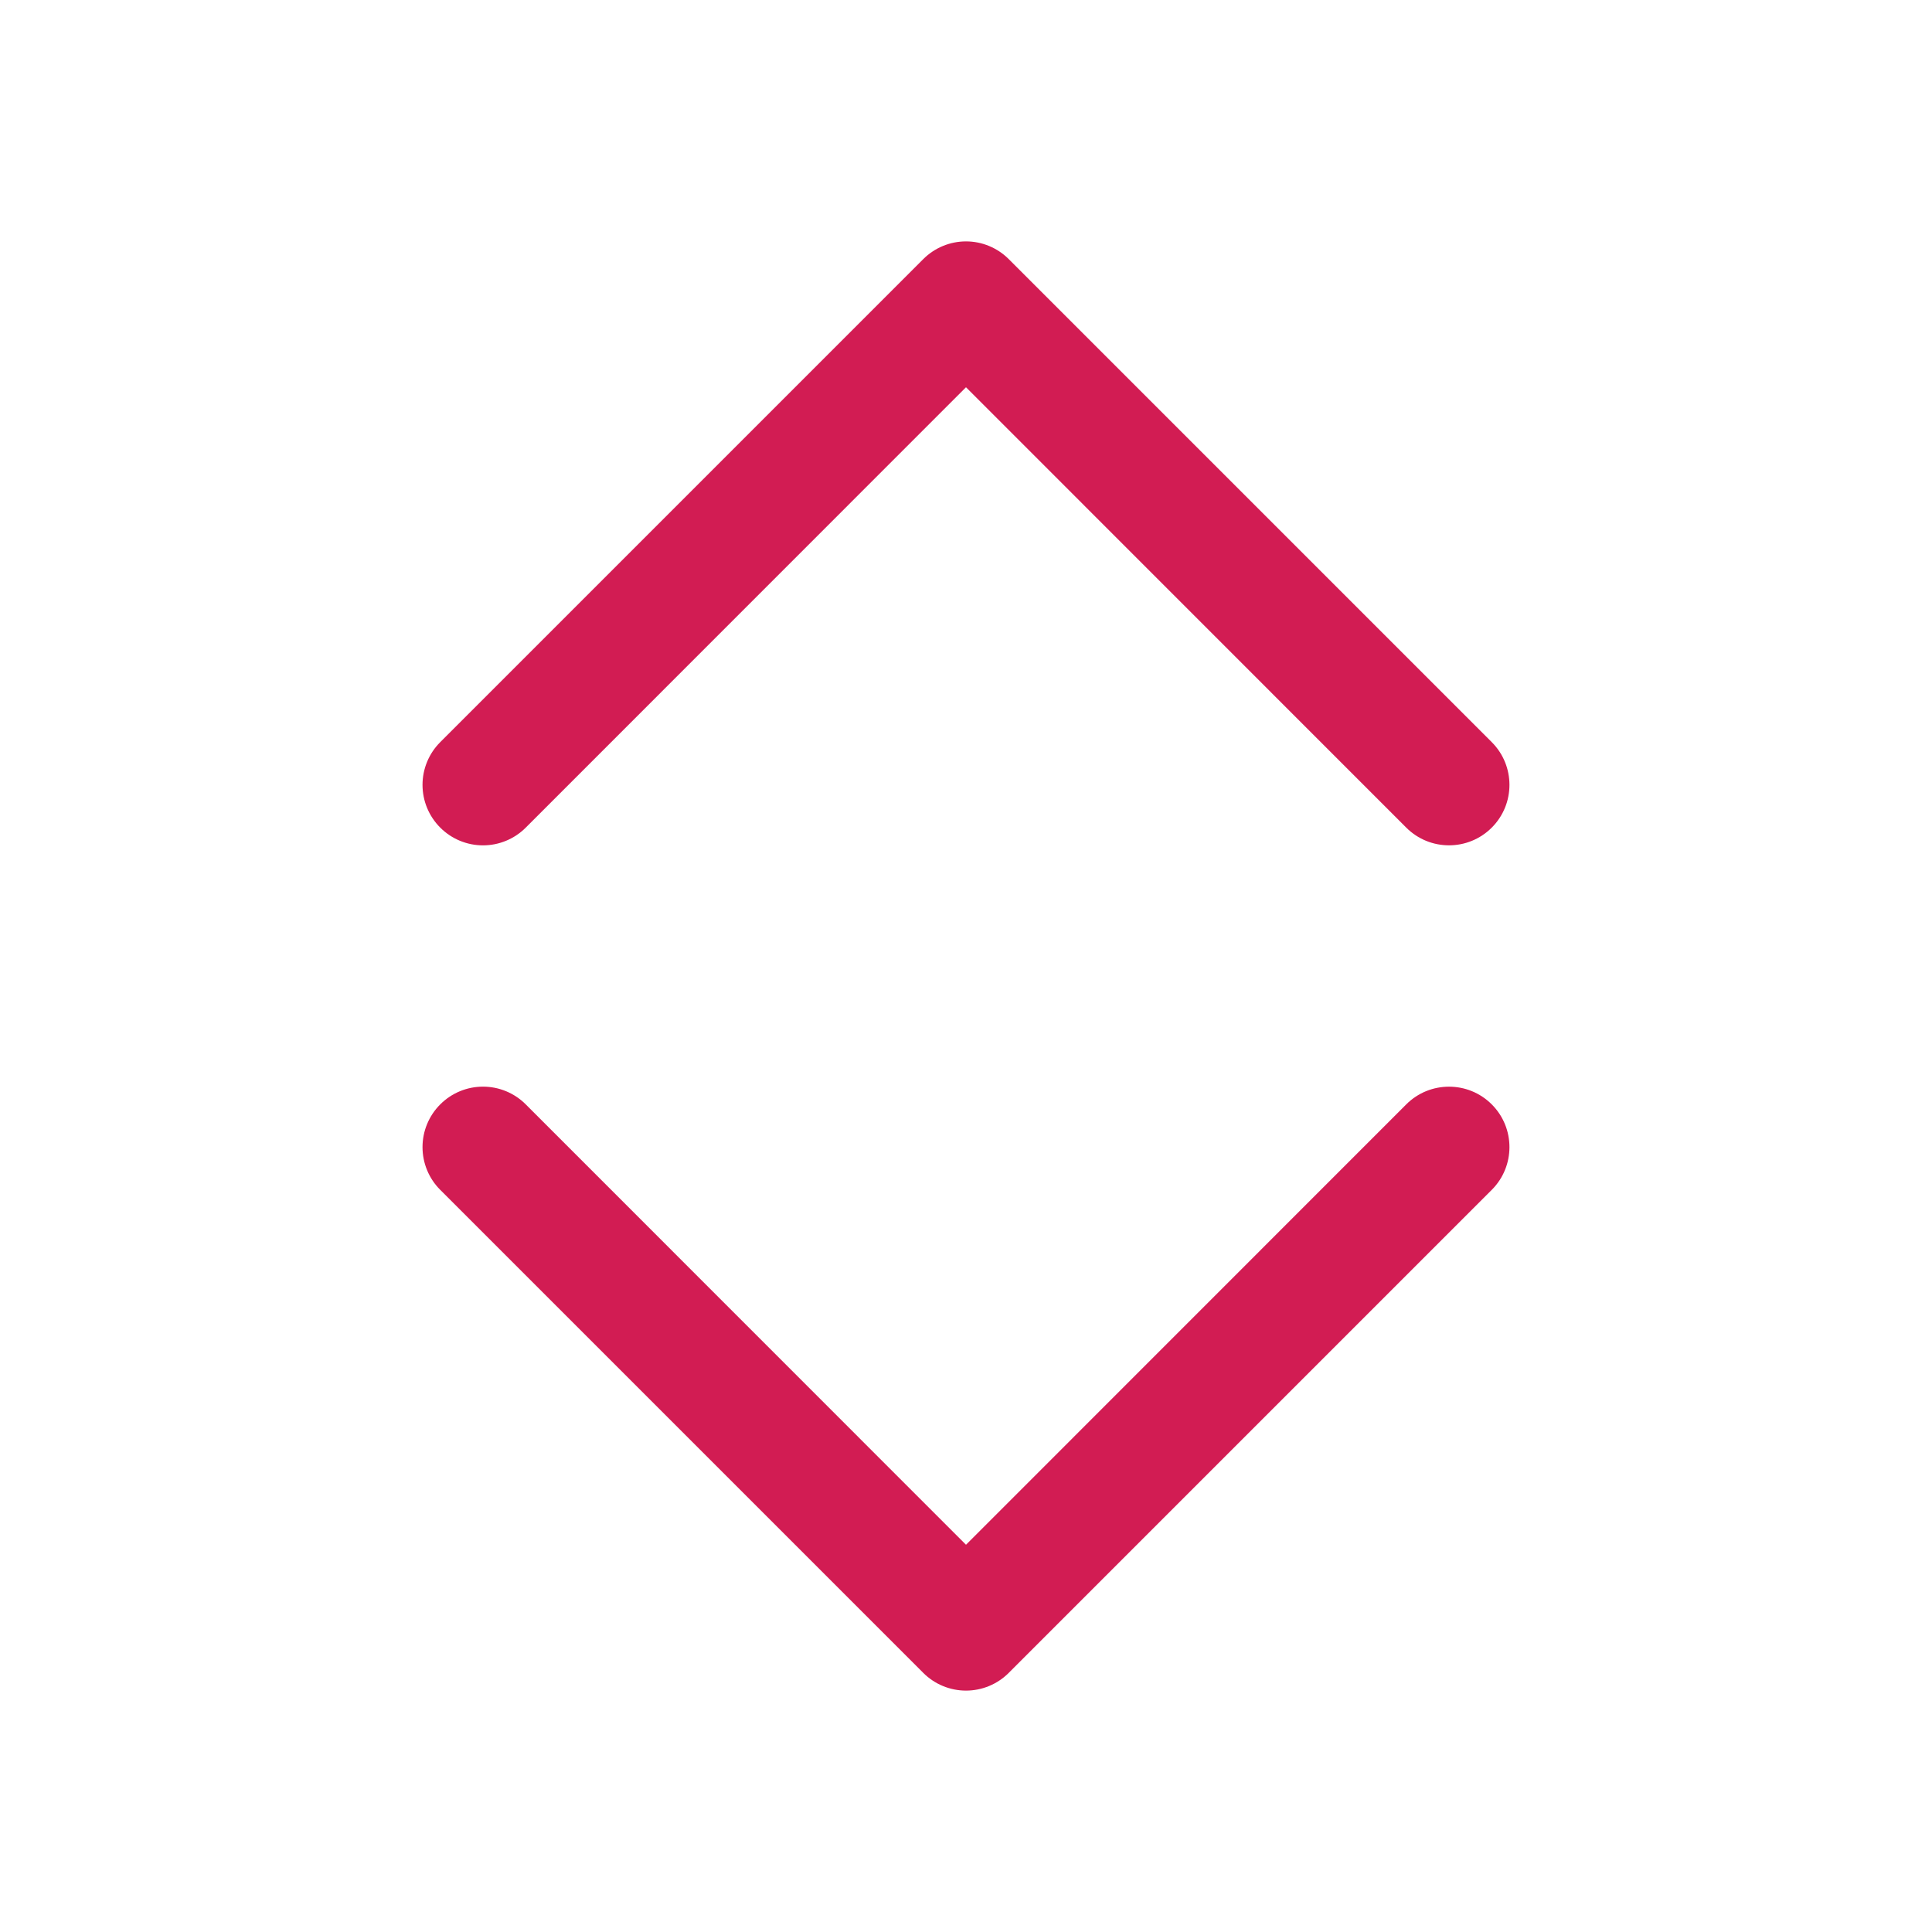
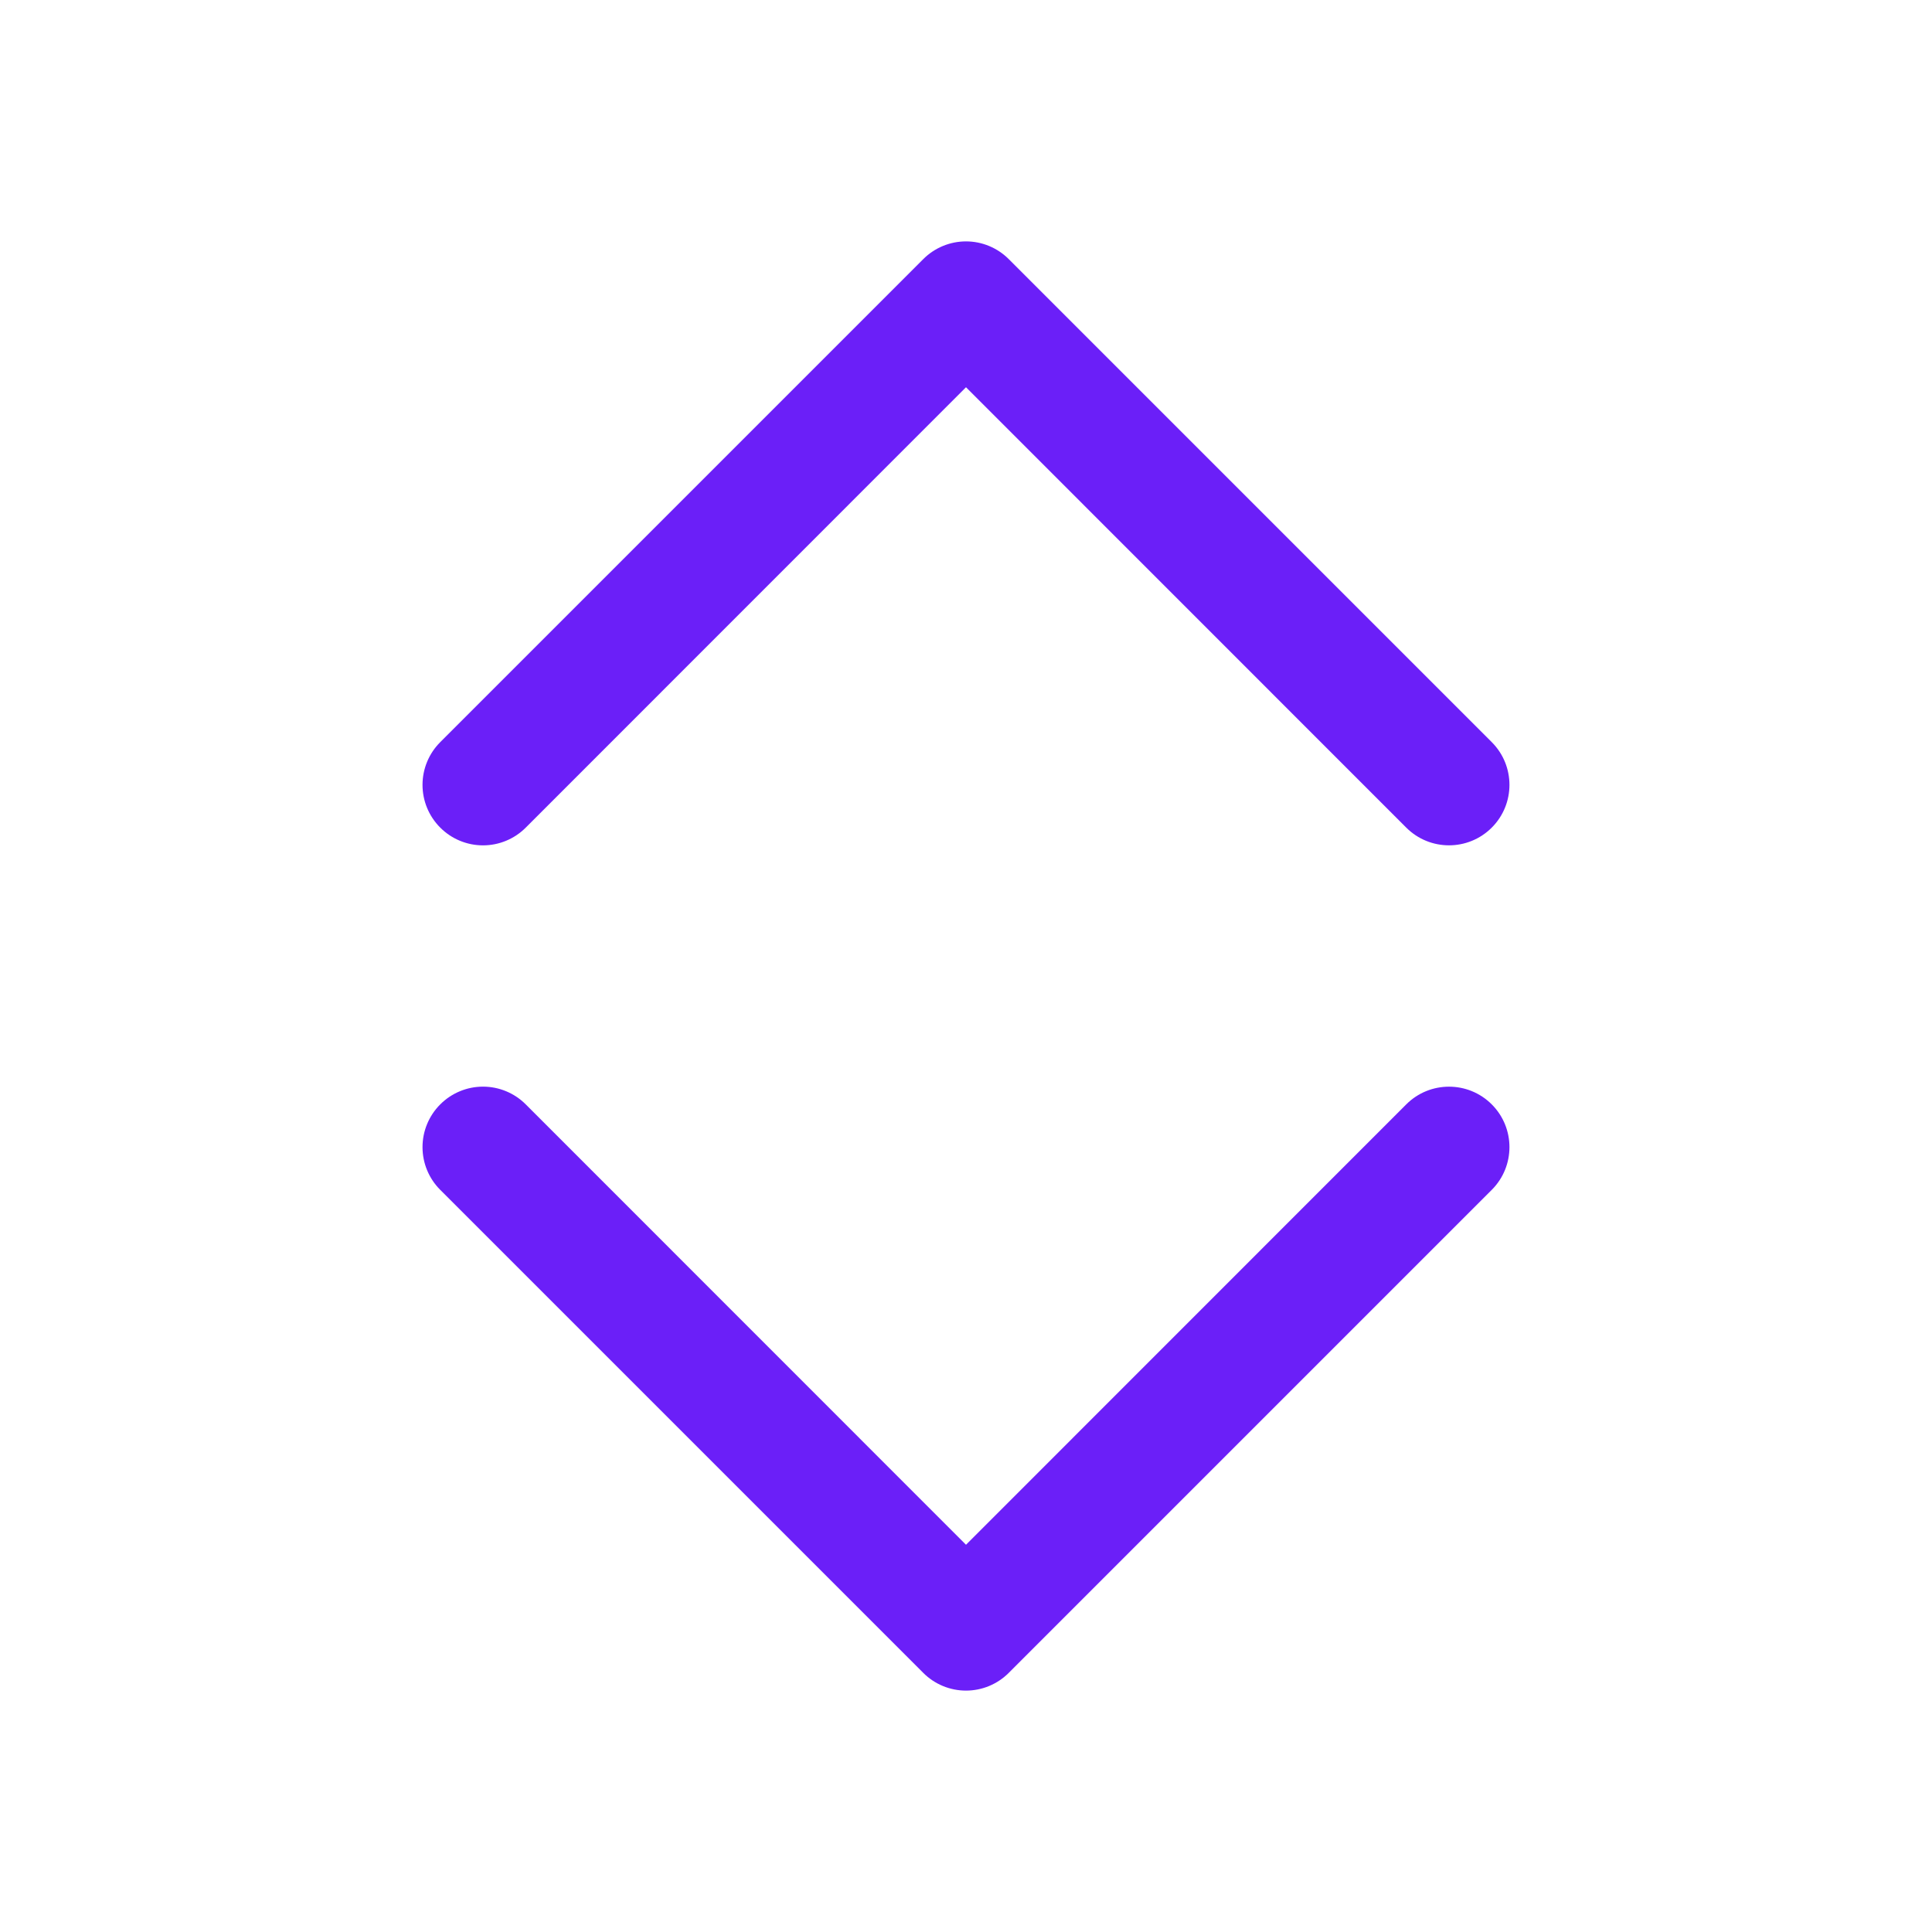
- <svg xmlns="http://www.w3.org/2000/svg" width="16" height="16" fill="#d21c53" viewBox="0 0 16 16">
+ <svg xmlns="http://www.w3.org/2000/svg" width="16" height="16" fill="#6b1ff8" viewBox="0 0 16 16">
  <path fill-rule="evenodd" d="M3.646 9.146a.5.5 0 0 1 .708 0L8 12.793l3.646-3.647a.5.5 0 0 1 .708.708l-4 4a.5.5 0 0 1-.708 0l-4-4a.5.5 0 0 1 0-.708zm0-2.292a.5.5 0 0 0 .708 0L8 3.207l3.646 3.647a.5.5 0 0 0 .708-.708l-4-4a.5.5 0 0 0-.708 0l-4 4a.5.5 0 0 0 0 .708z" />
</svg>
